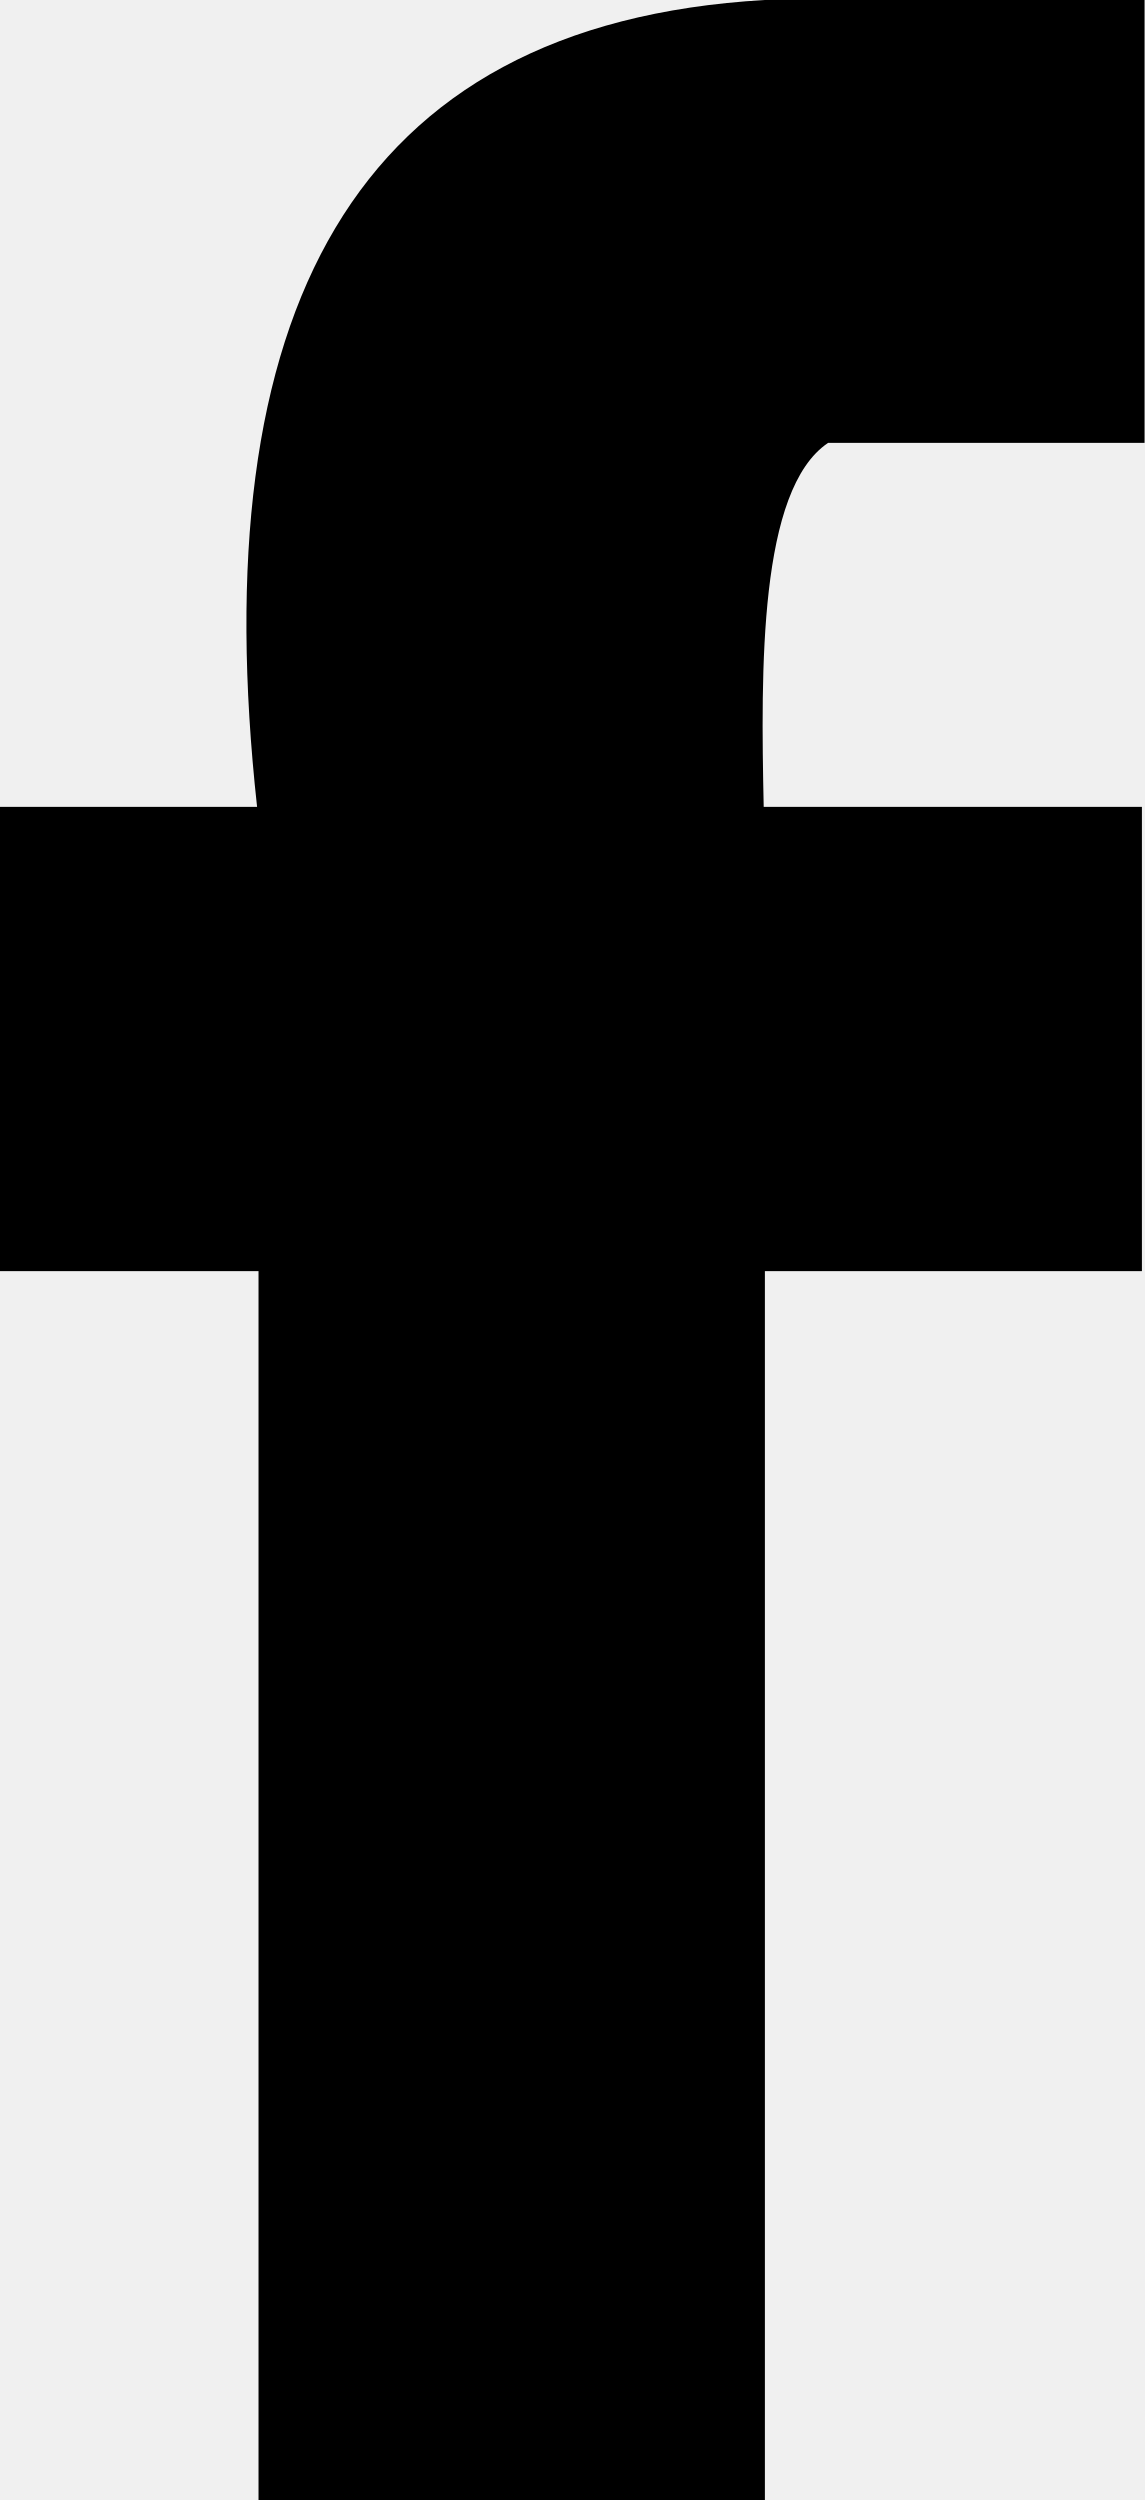
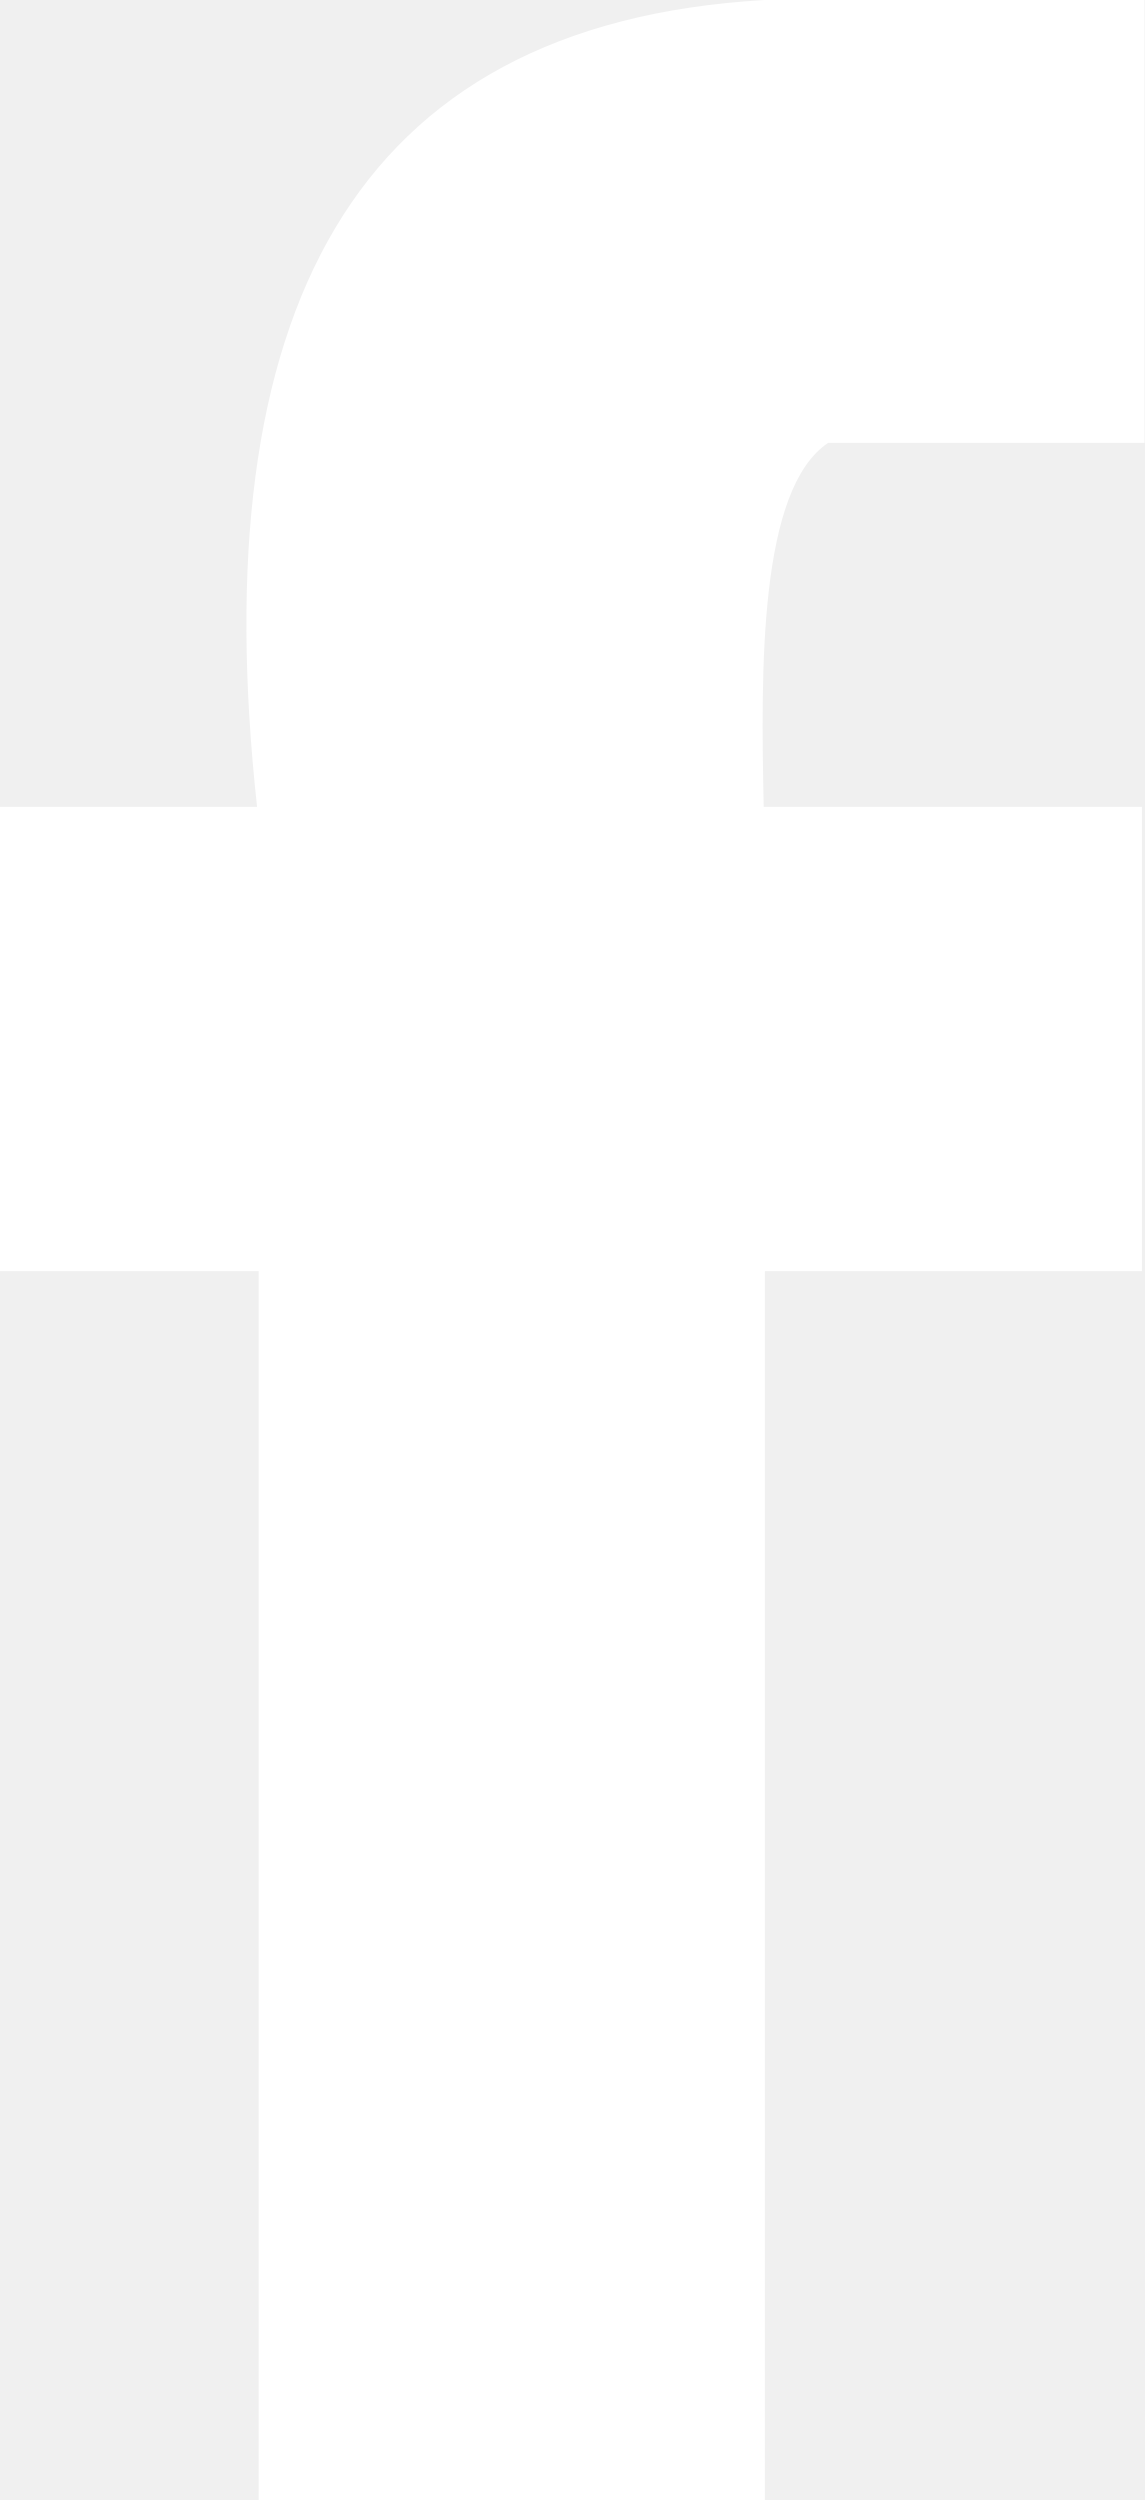
- <svg xmlns="http://www.w3.org/2000/svg" version="1.0" id="Layer_1" x="0px" y="0px" width="8.672px" height="18.944px" viewBox="0 0 8.672 18.944" enable-background="new 0 0 8.672 18.944" xml:space="preserve">
-   <path d="M6.275,3.356c0.799,0,1.599,0,2.398,0c0-1.119,0-2.237,0-3.356c-0.959,0-1.92,0-2.878,0C2.656,0.181,1.54,2.387,1.948,6.114  H0v3.518h1.959c0,3.104,0,6.208,0,9.312c1.279,0,2.559,0,3.837,0c0-3.104,0-6.208,0-9.312h2.857V6.114H5.787  C5.765,5.069,5.75,3.709,6.275,3.356z" />
+ <svg xmlns="http://www.w3.org/2000/svg" version="1" width="8.672" height="18.944" viewBox="0 0 8.672 18.944" fill="#ffffff">
+   <path d="M6.275 3.356h2.398V0H5.795C2.655.18 1.54 2.387 1.948 6.114H0v3.518h1.96v9.312h3.836V9.632h2.857V6.114H5.787c-.022-1.045-.037-2.405.488-2.758z" />
</svg>
